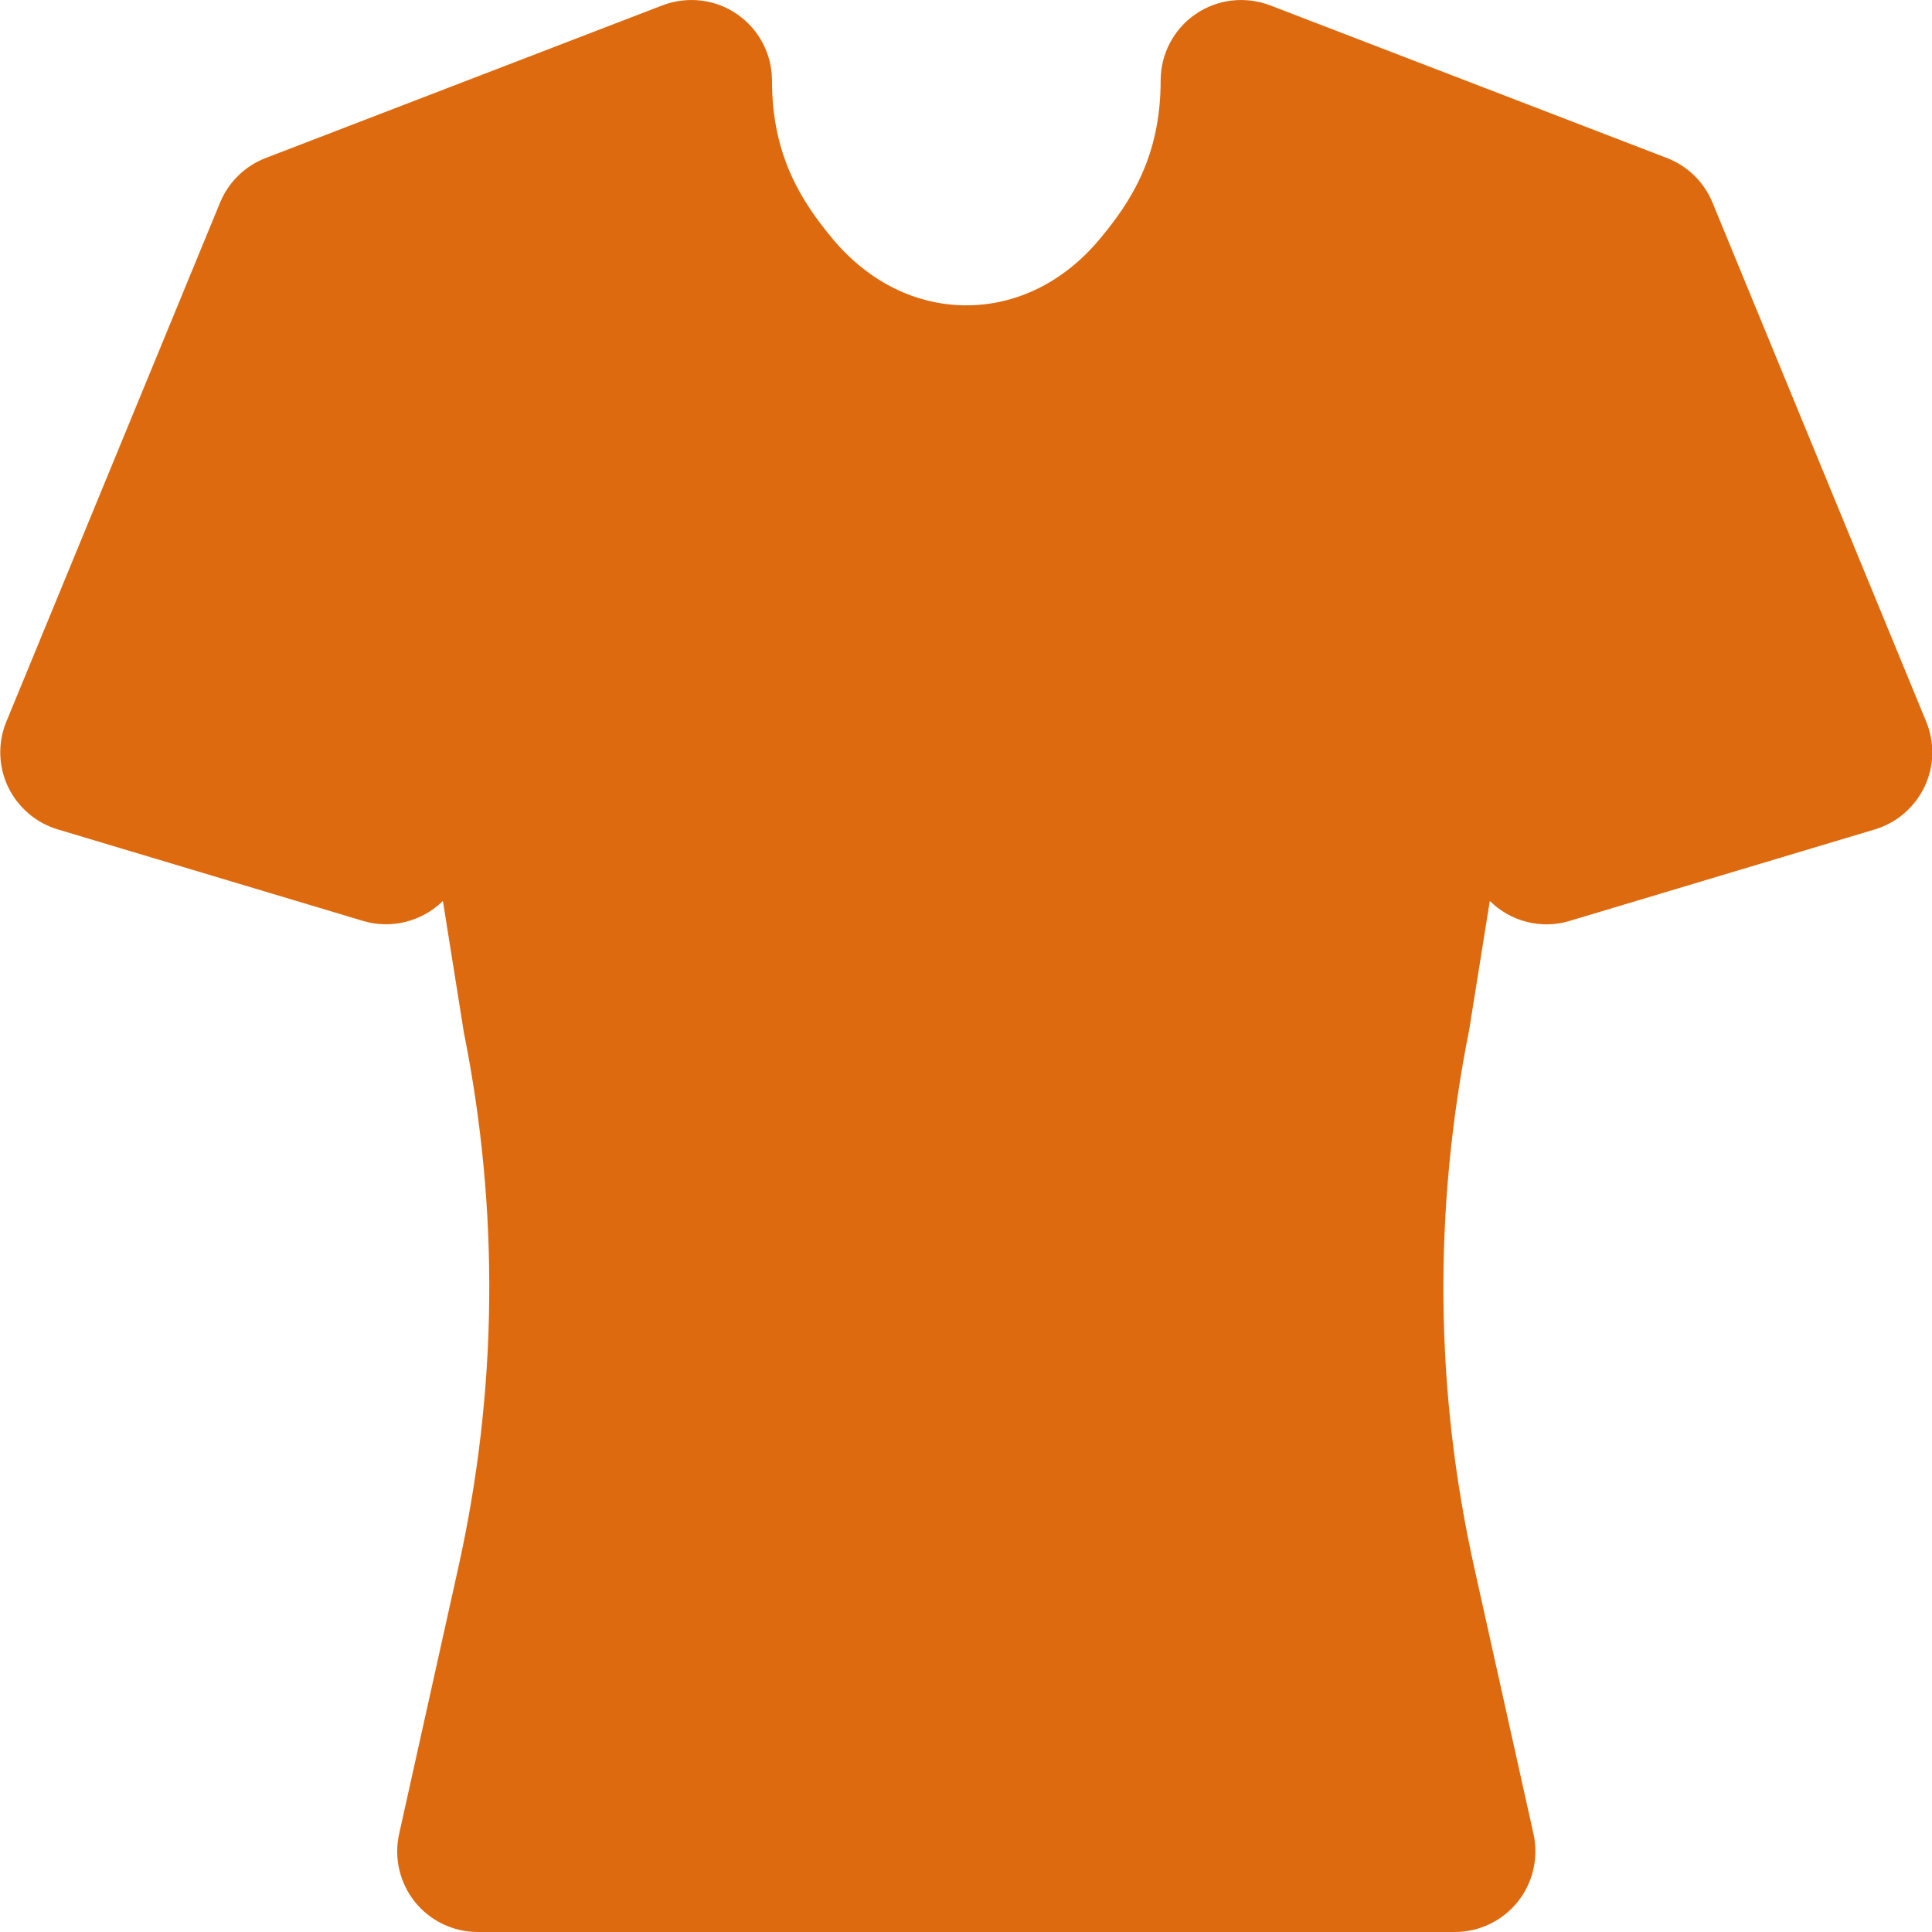
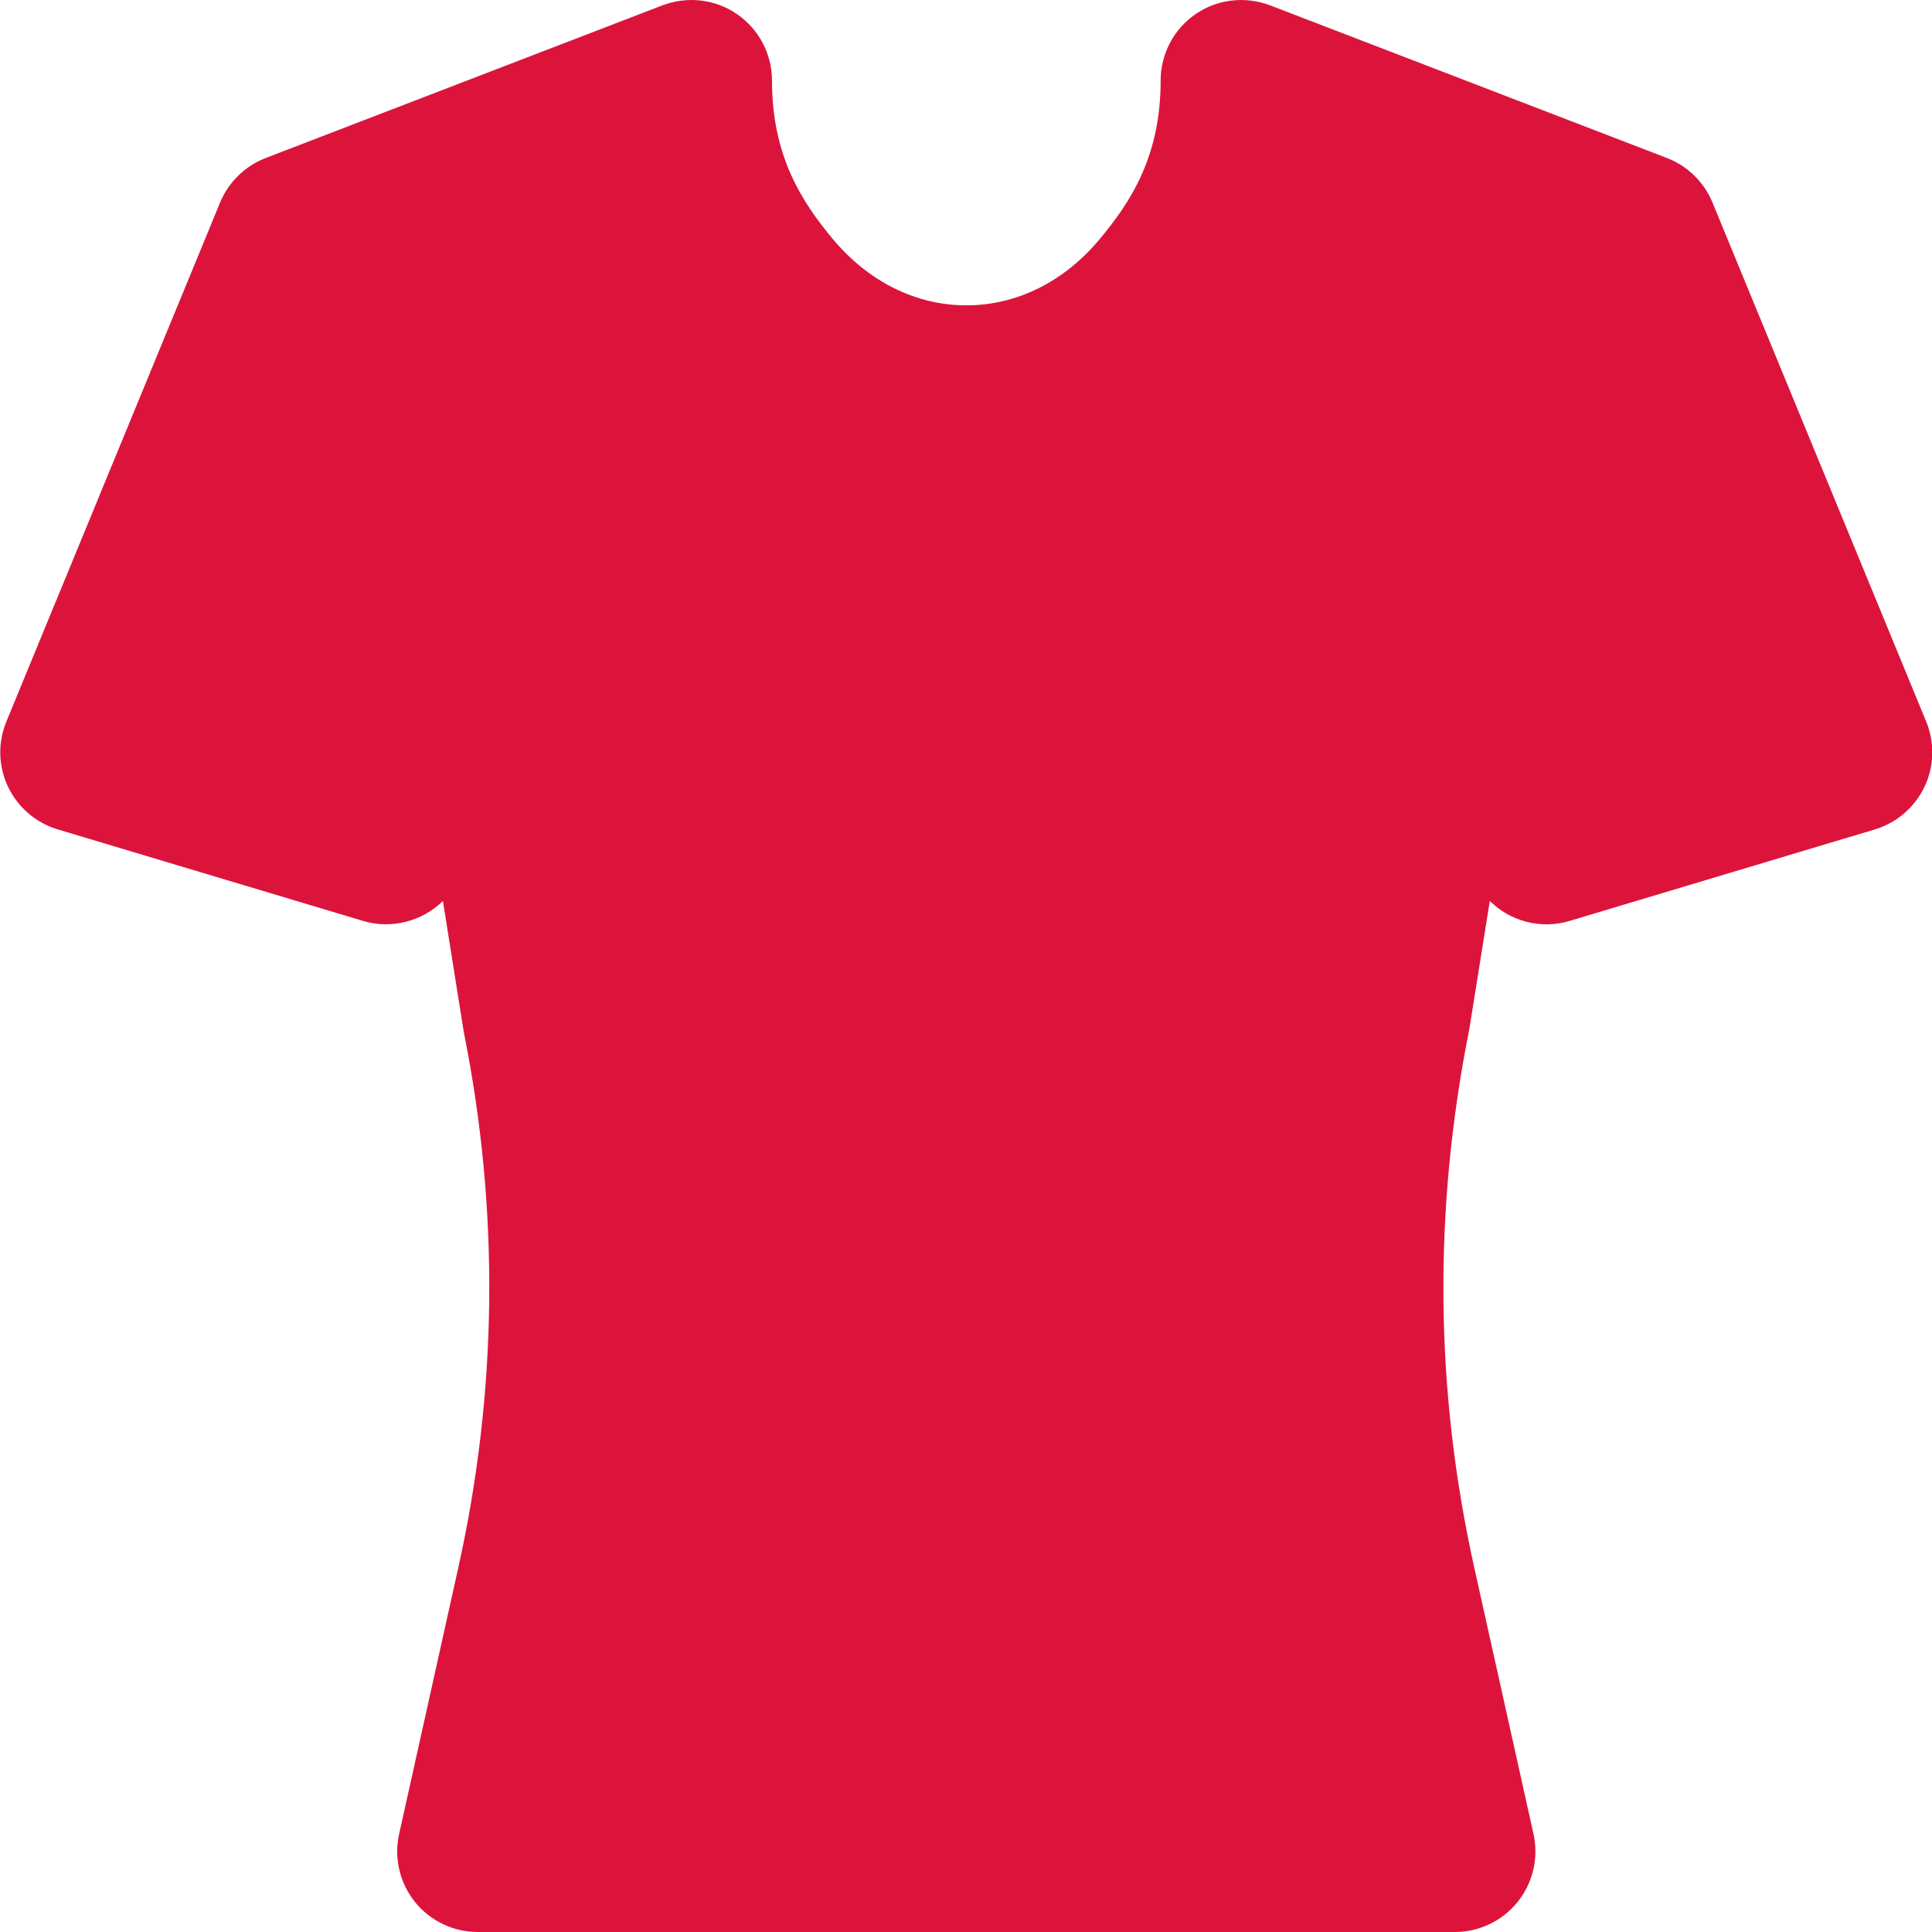
- <svg xmlns="http://www.w3.org/2000/svg" fill="#330000" viewBox="0 0 24 24" version="1.1" x="0px" y="0px">
+ <svg xmlns="http://www.w3.org/2000/svg" fill="#dc143c" viewBox="0 0 24 24" version="1.1" x="0px" y="0px">
  <g stroke="none" stroke-width="1" fill="none" fill-rule="evenodd">
-     <g fill="#DE6A0F">
+     <g fill="#dc143c">
      <path d="M18.073,24 L5.934,24 C5.631,24 5.344,23.862 5.154,23.626 C4.965,23.389 4.892,23.079 4.958,22.783 L5.691,19.483 C6.182,17.279 6.206,15.039 5.762,12.824 L5.502,11.192 C5.247,11.443 4.867,11.547 4.51,11.44 L0.717,10.303 C0.446,10.222 0.222,10.029 0.1,9.774 C-0.021,9.52 -0.029,9.226 0.079,8.964 L2.734,2.516 C2.839,2.262 3.044,2.062 3.3,1.963 L8.23,0.066 C8.538,-0.05 8.885,-0.012 9.156,0.176 C9.427,0.362 9.59,0.671 9.59,1 C9.59,1.936 9.956,2.503 10.351,2.976 C10.794,3.502 11.381,3.793 12.005,3.793 C12.629,3.793 13.215,3.502 13.656,2.976 C14.052,2.503 14.418,1.936 14.418,1 C14.418,0.671 14.58,0.362 14.851,0.176 C15.123,-0.012 15.469,-0.05 15.777,0.066 L20.708,1.963 C20.964,2.062 21.169,2.262 21.273,2.516 L23.928,8.964 C24.036,9.226 24.028,9.52 23.907,9.774 C23.785,10.029 23.561,10.222 23.291,10.303 L19.498,11.44 C19.142,11.548 18.761,11.445 18.507,11.192 L18.252,12.786 C17.802,15.039 17.825,17.279 18.316,19.483 L19.05,22.783 C19.115,23.079 19.043,23.389 18.853,23.626 C18.663,23.862 18.377,24 18.073,24" />
    </g>
  </g>
</svg>
